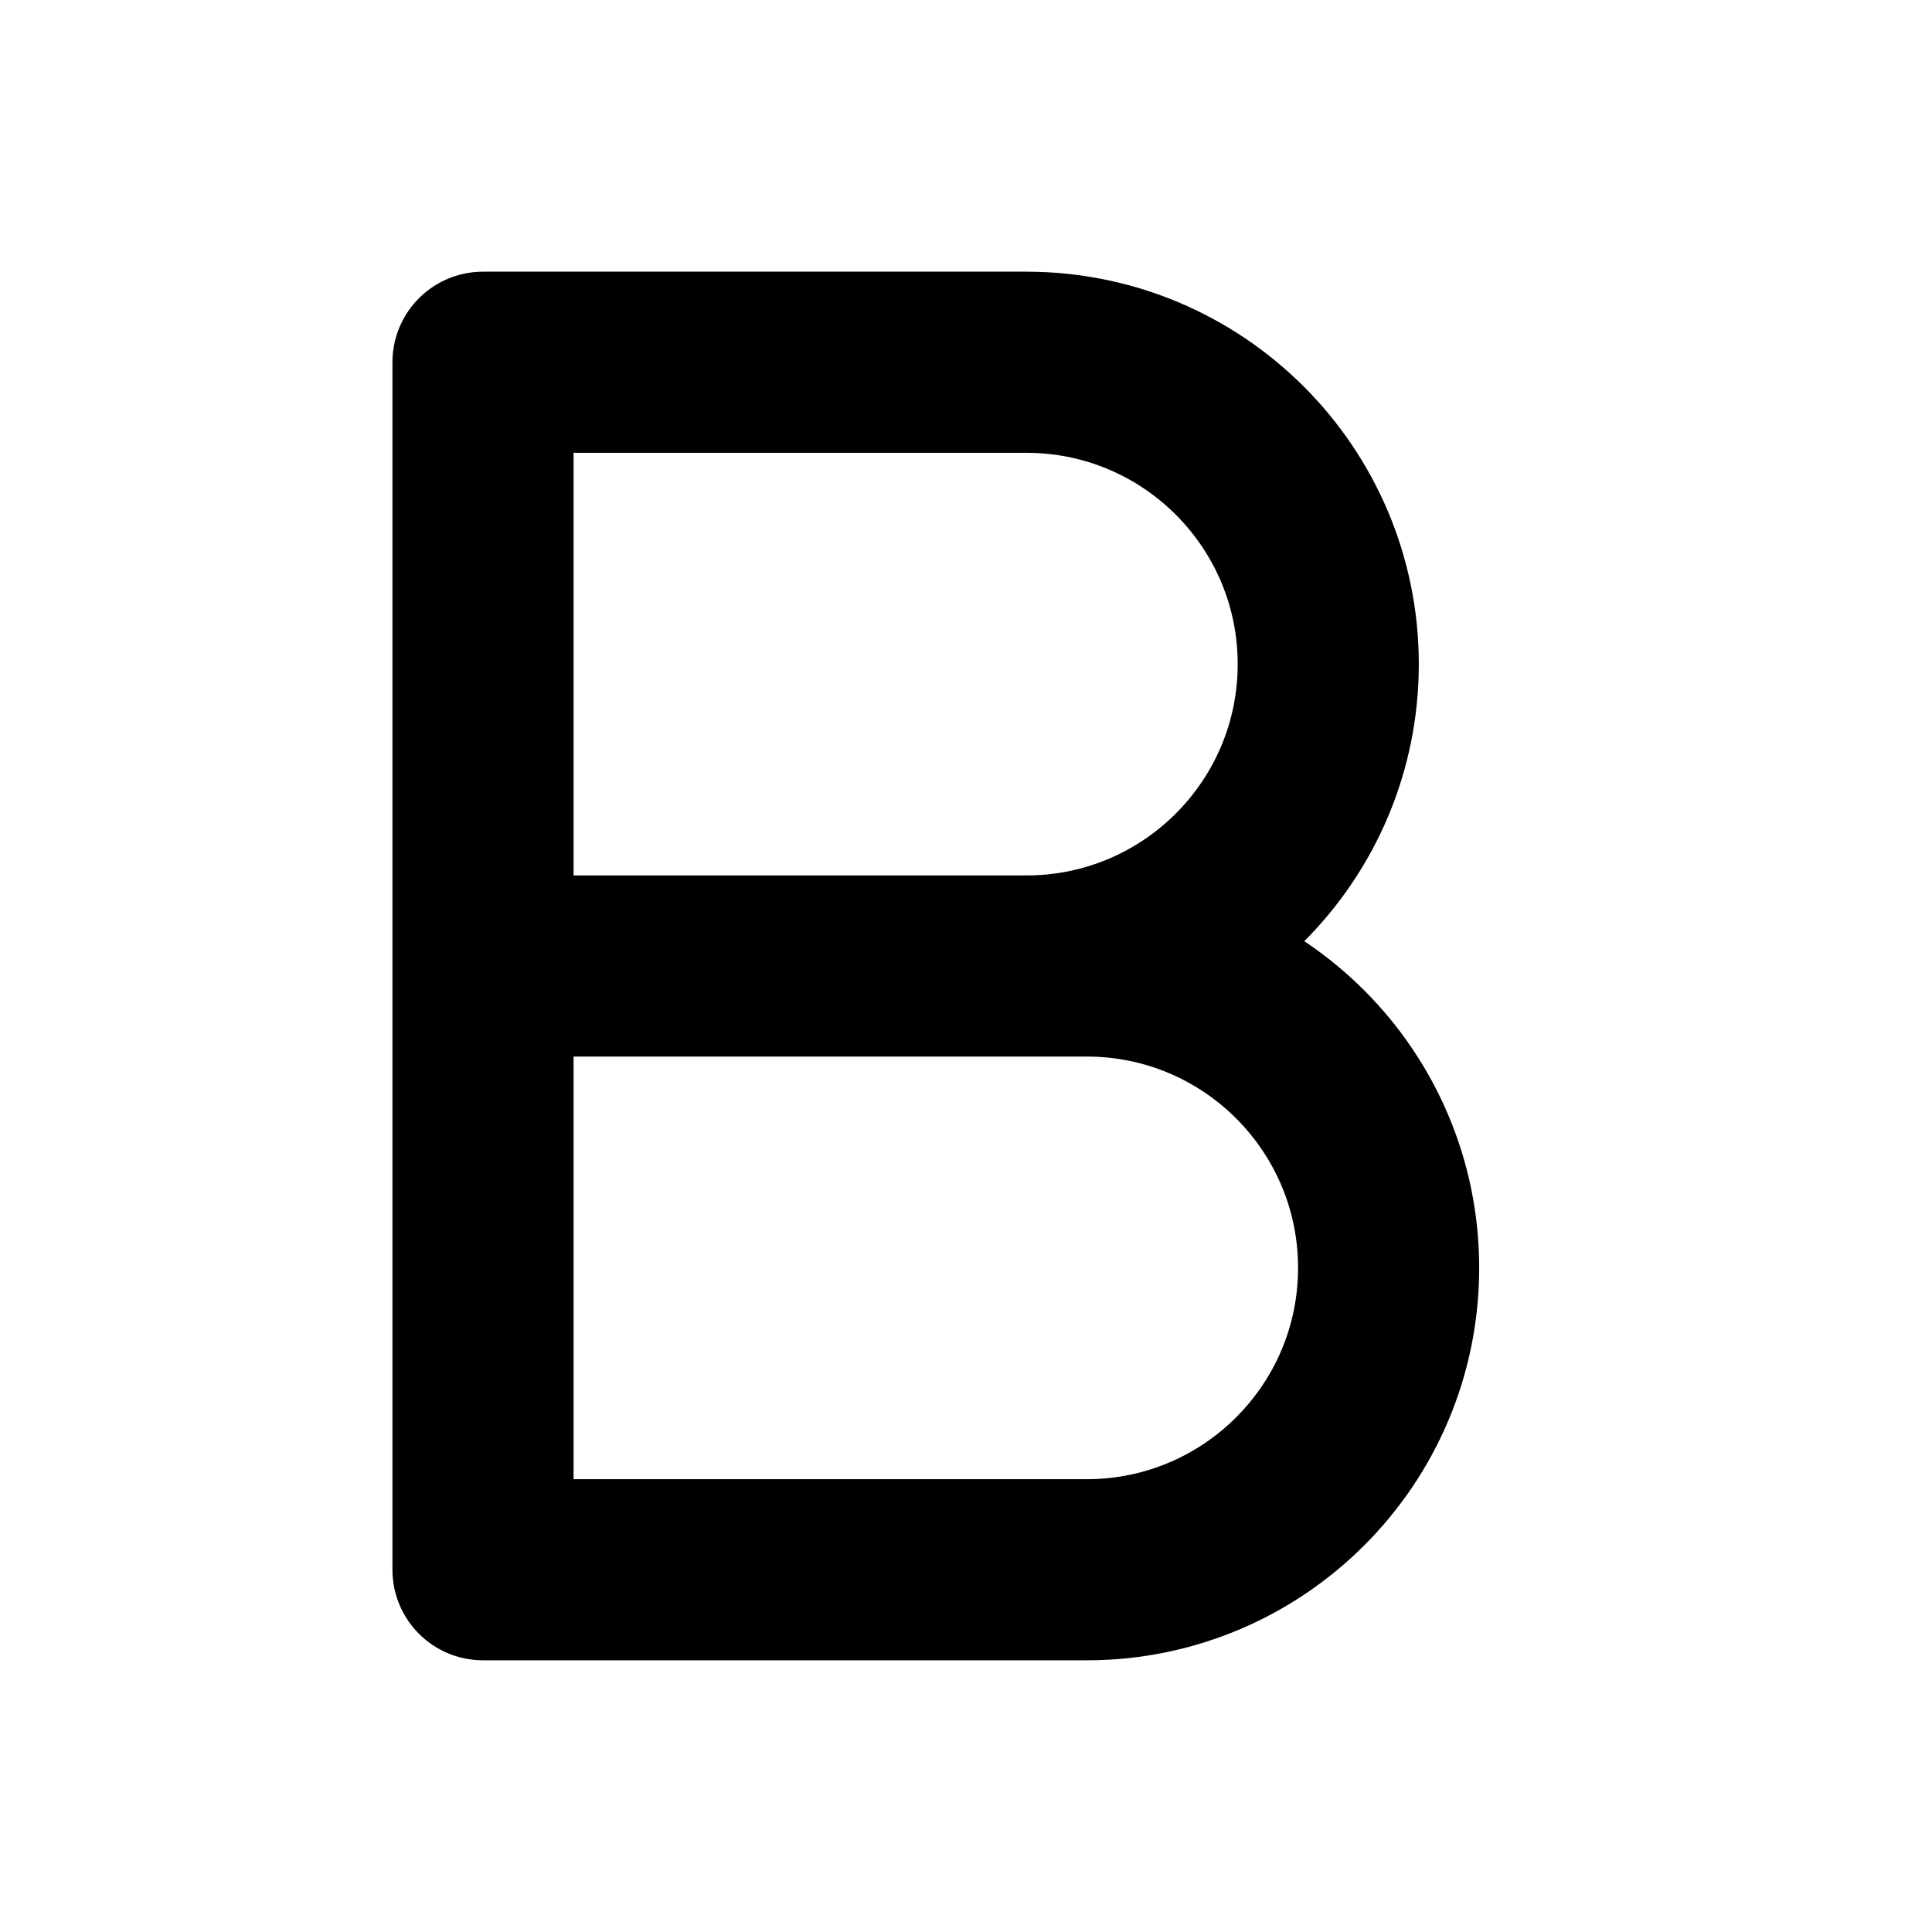
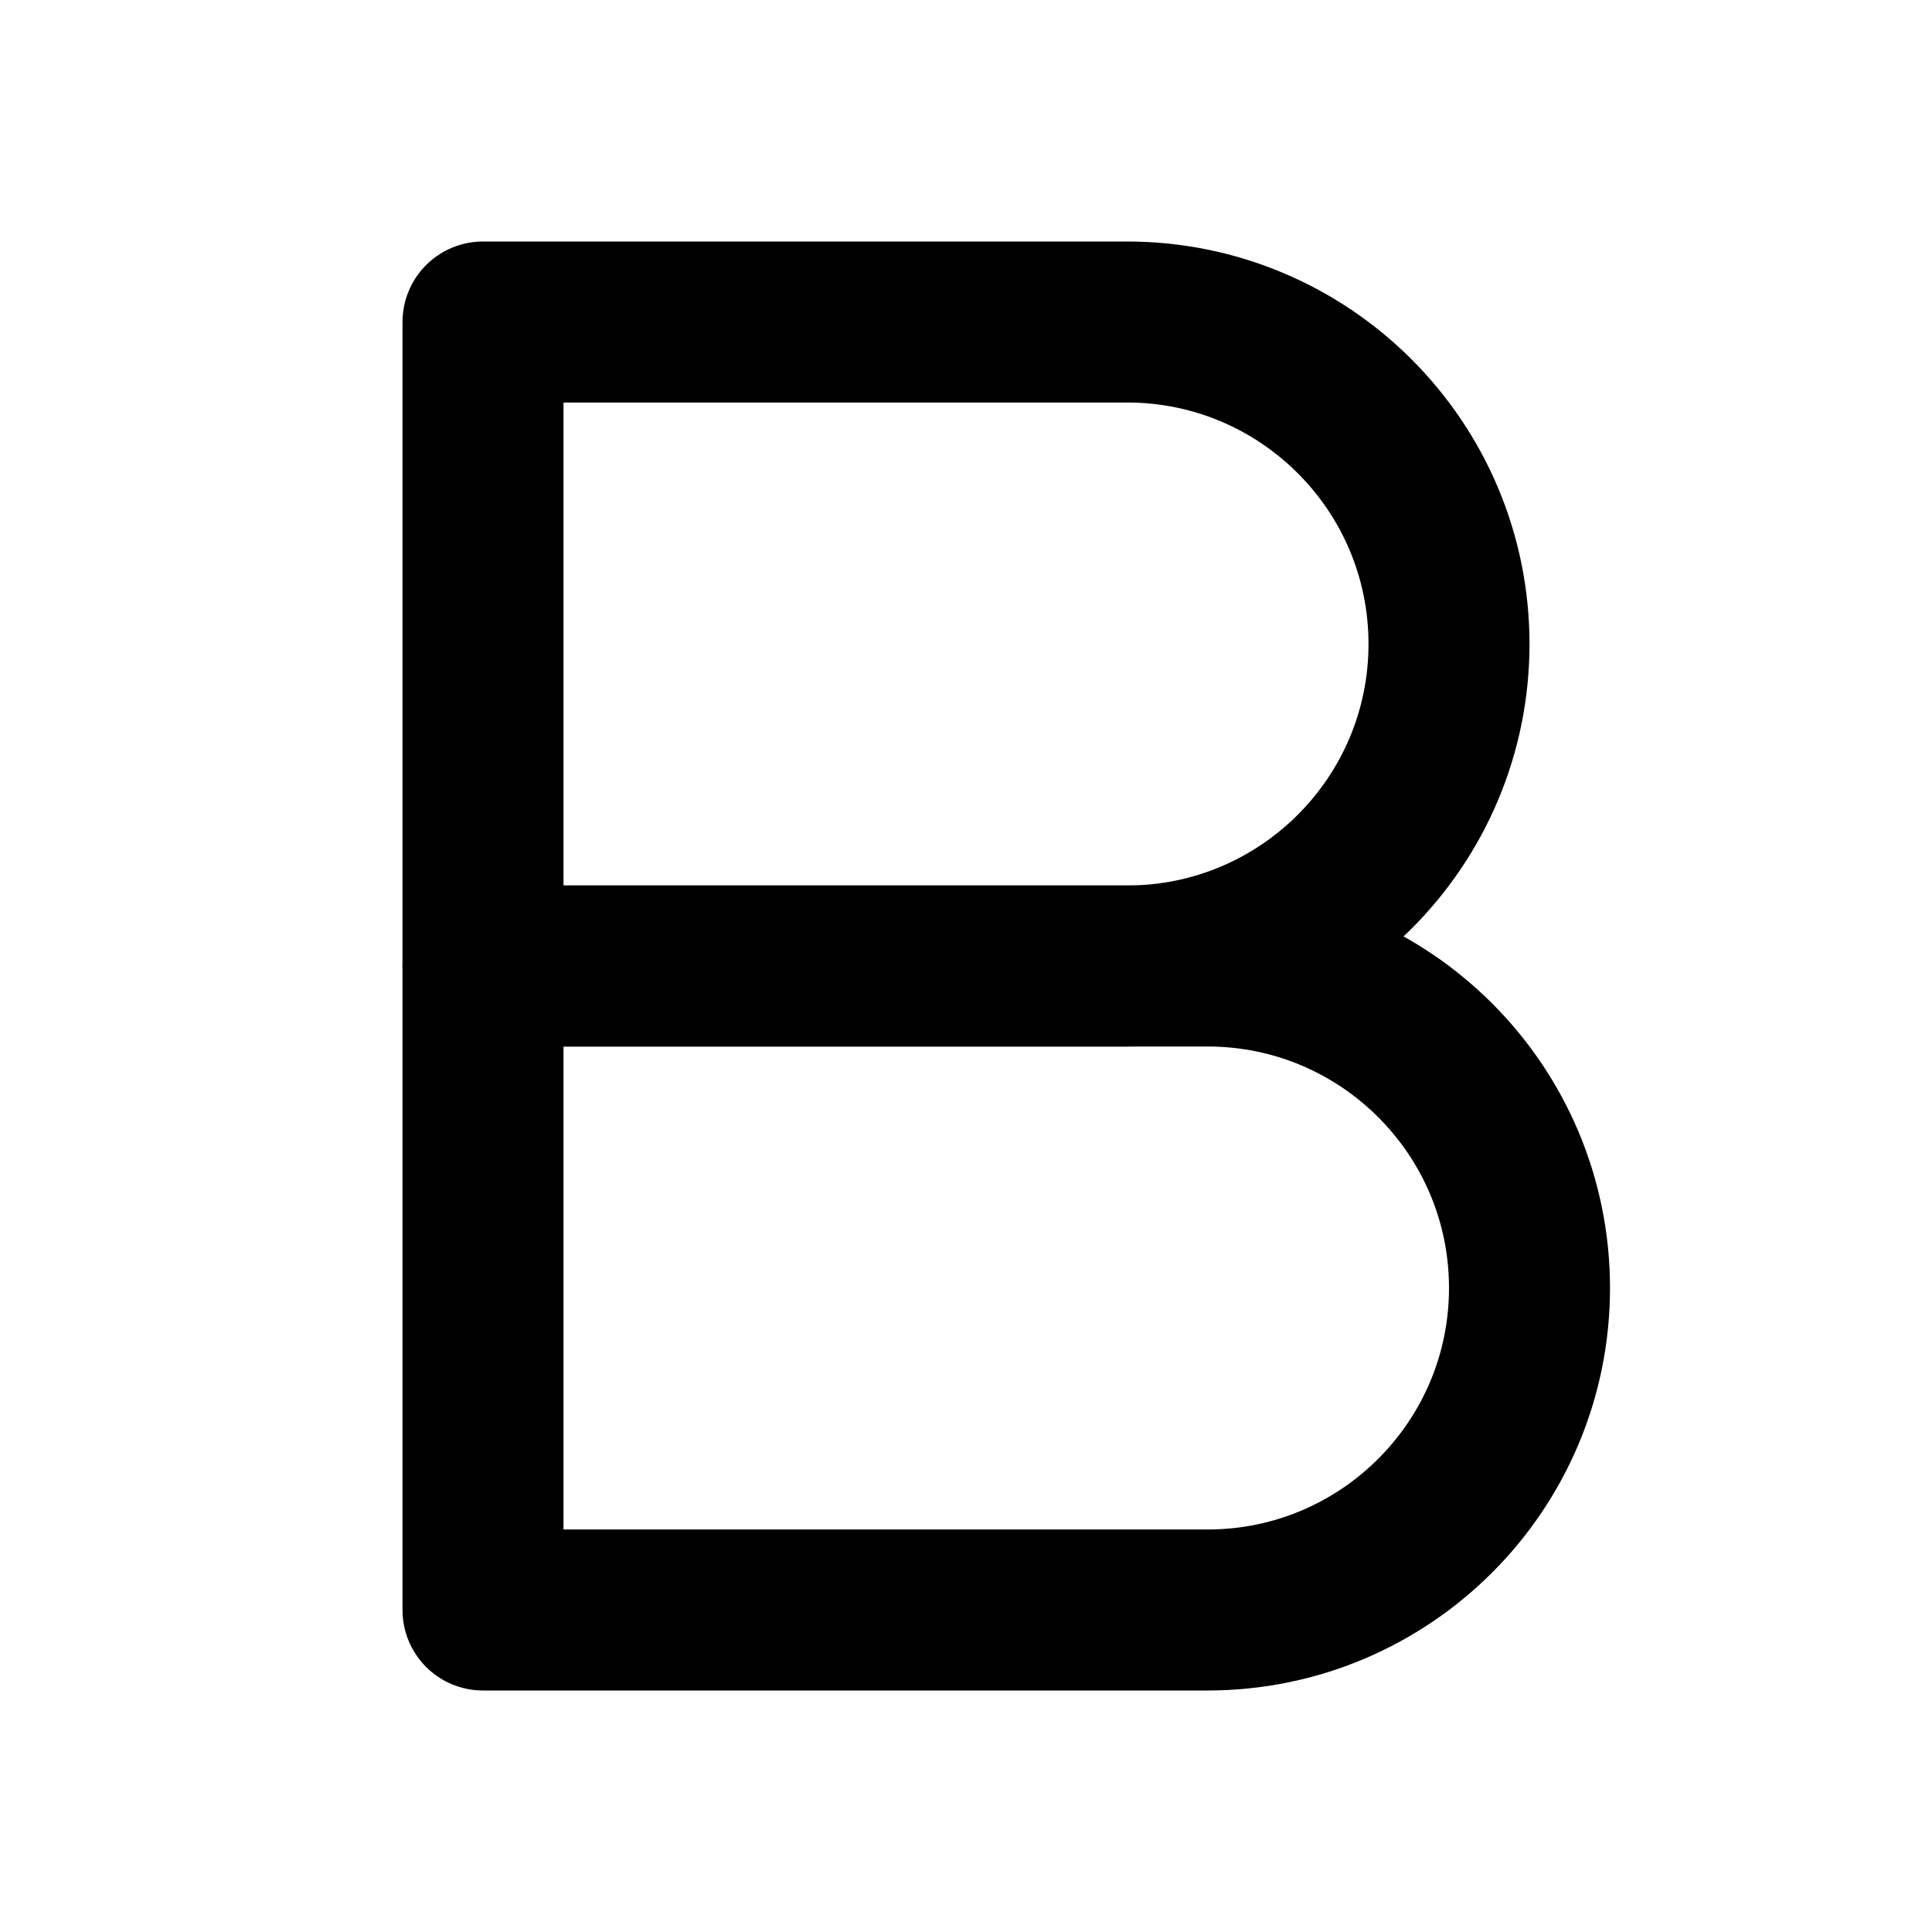
- <svg xmlns="http://www.w3.org/2000/svg" width="16" height="16" viewBox="0 0 16 16" fill="none" stroke="currentColor" stroke-width="1.5" stroke-linecap="round" stroke-linejoin="round">
-   <path d="M4 3h4.5a2.5 2.5 0 0 1 0 5H4V3Zm0 5h5a2.5 2.5 0 0 1 0 5H4V8Z" />
+ <svg xmlns="http://www.w3.org/2000/svg" width="24" height="24" viewBox="0 0 24 24" fill="none" stroke="currentColor" stroke-width="2" stroke-linecap="round" stroke-linejoin="round">
+   <path d="M6 4h8a4 4 0 0 1 4 4 4 4 0 0 1-4 4H6z" />
+   <path d="M6 12h9a4 4 0 0 1 4 4 4 4 0 0 1-4 4H6z" />
</svg>
